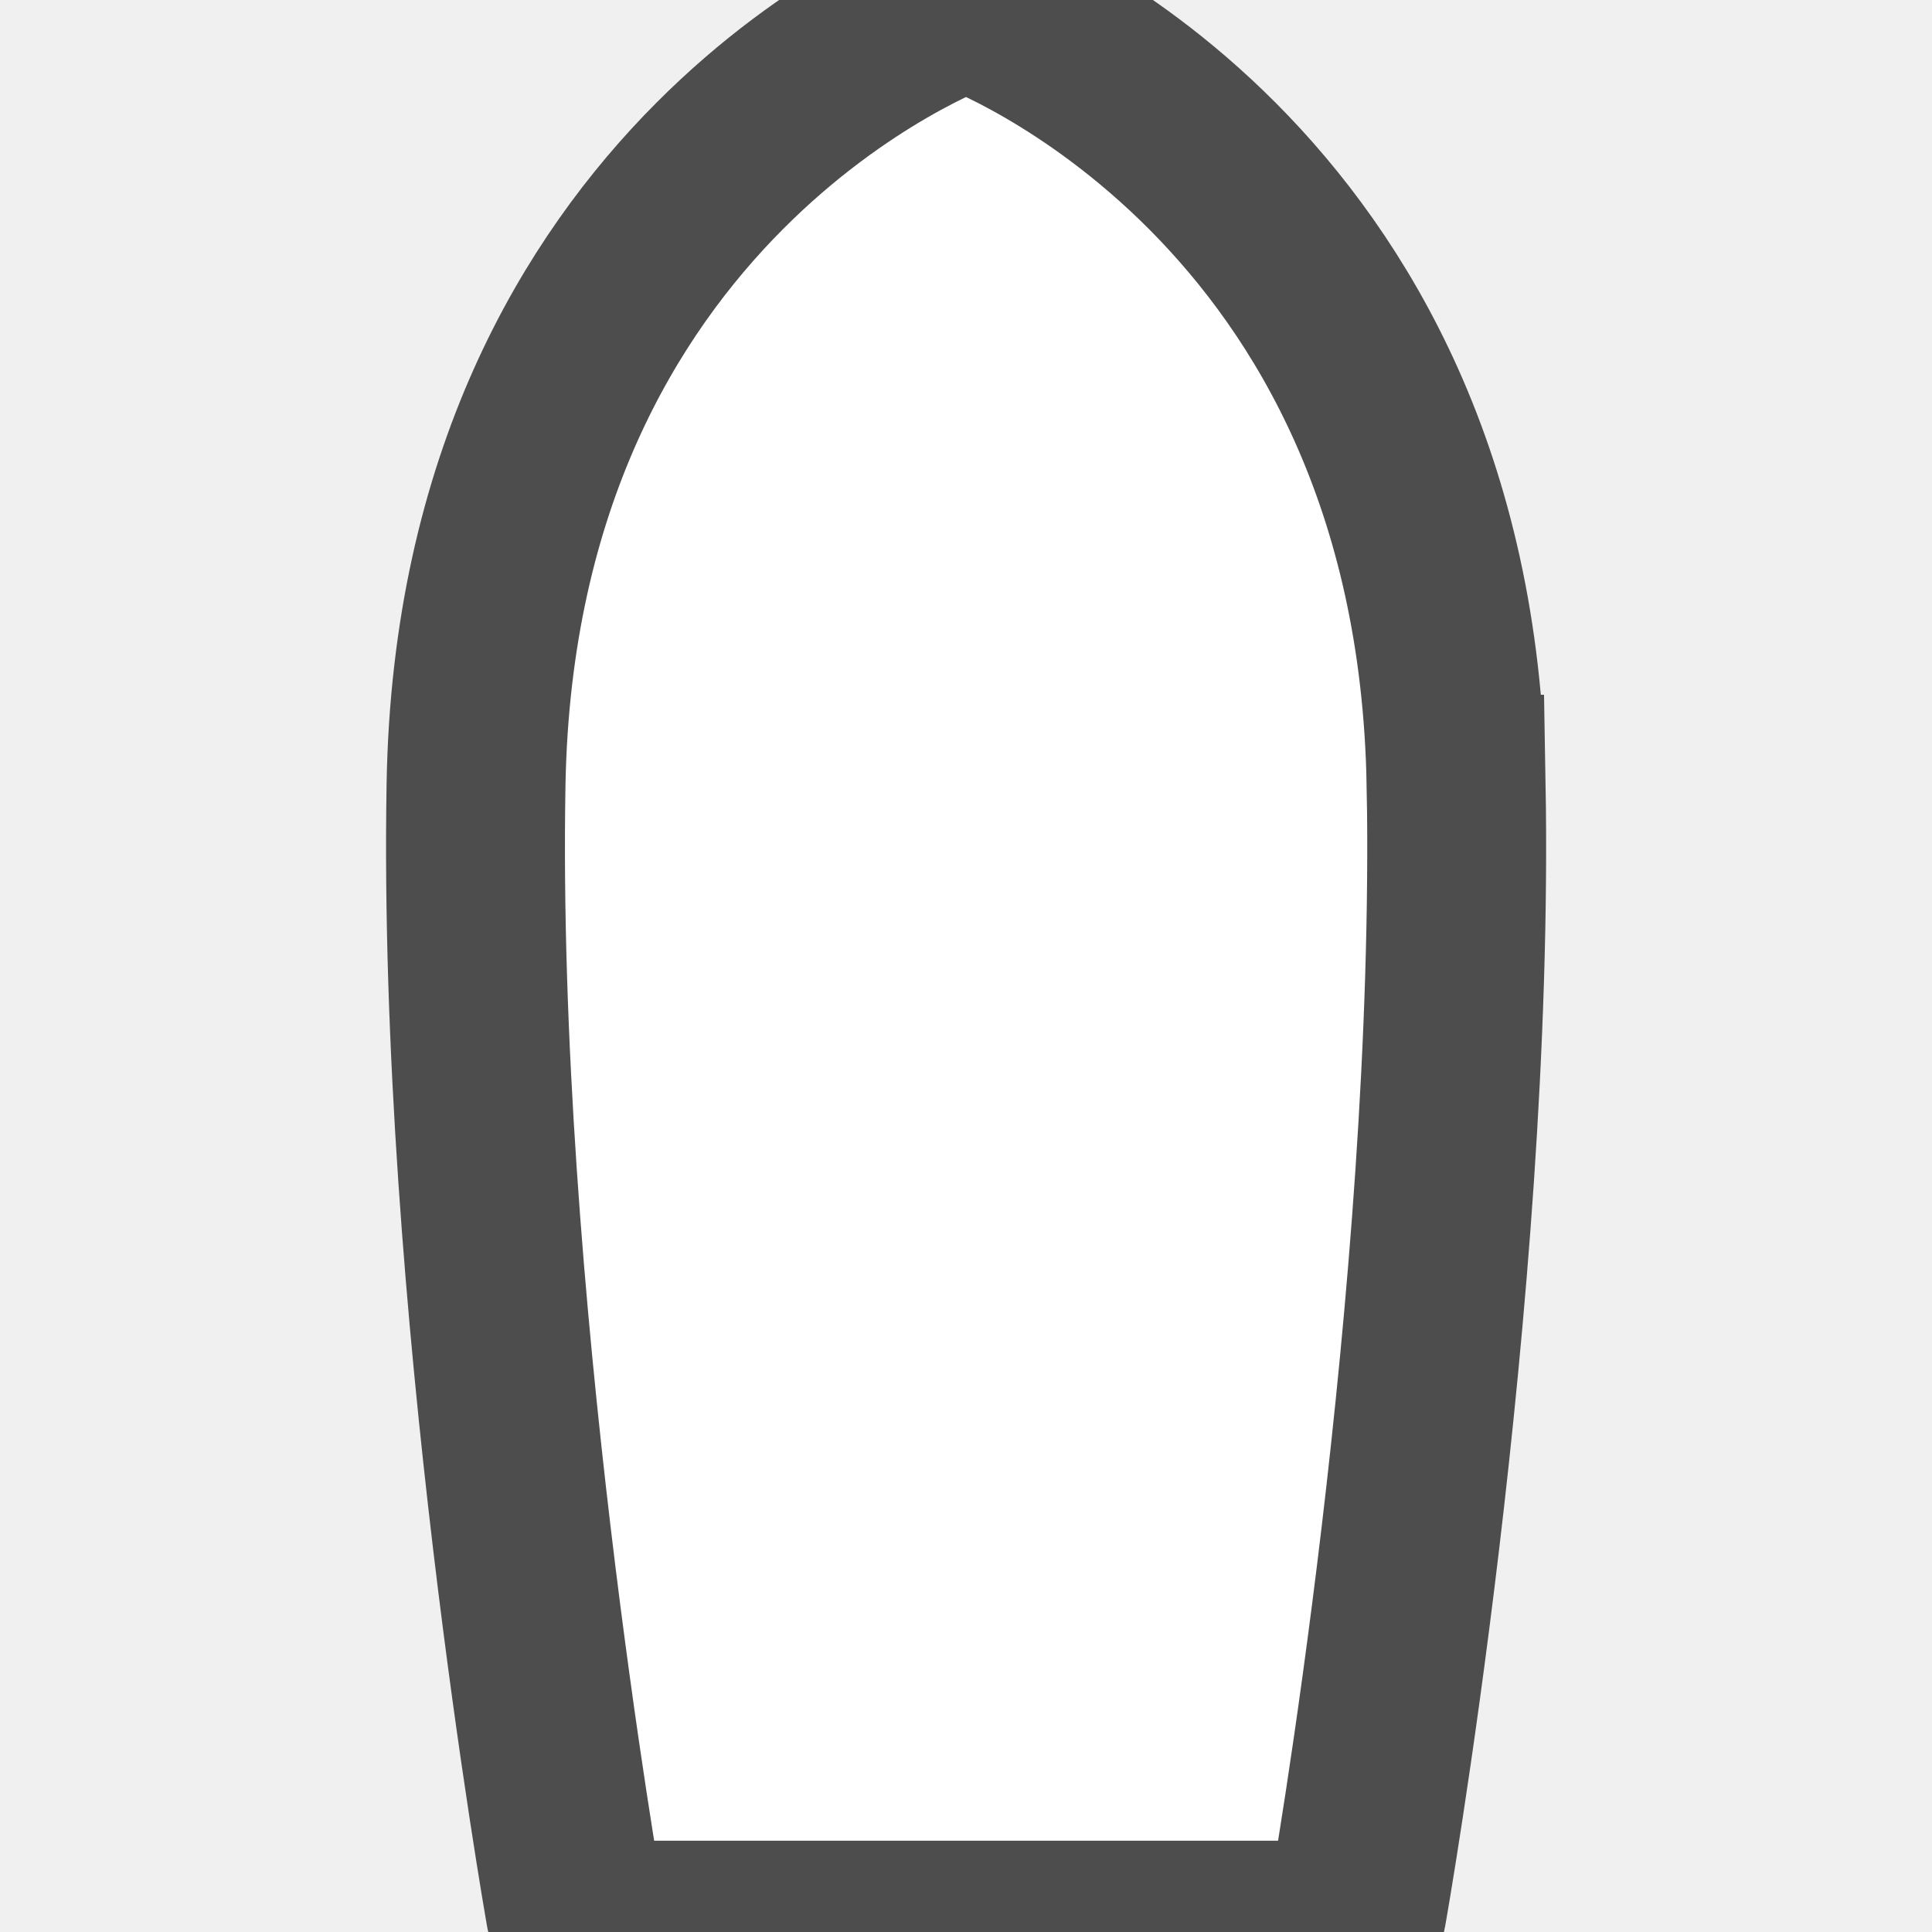
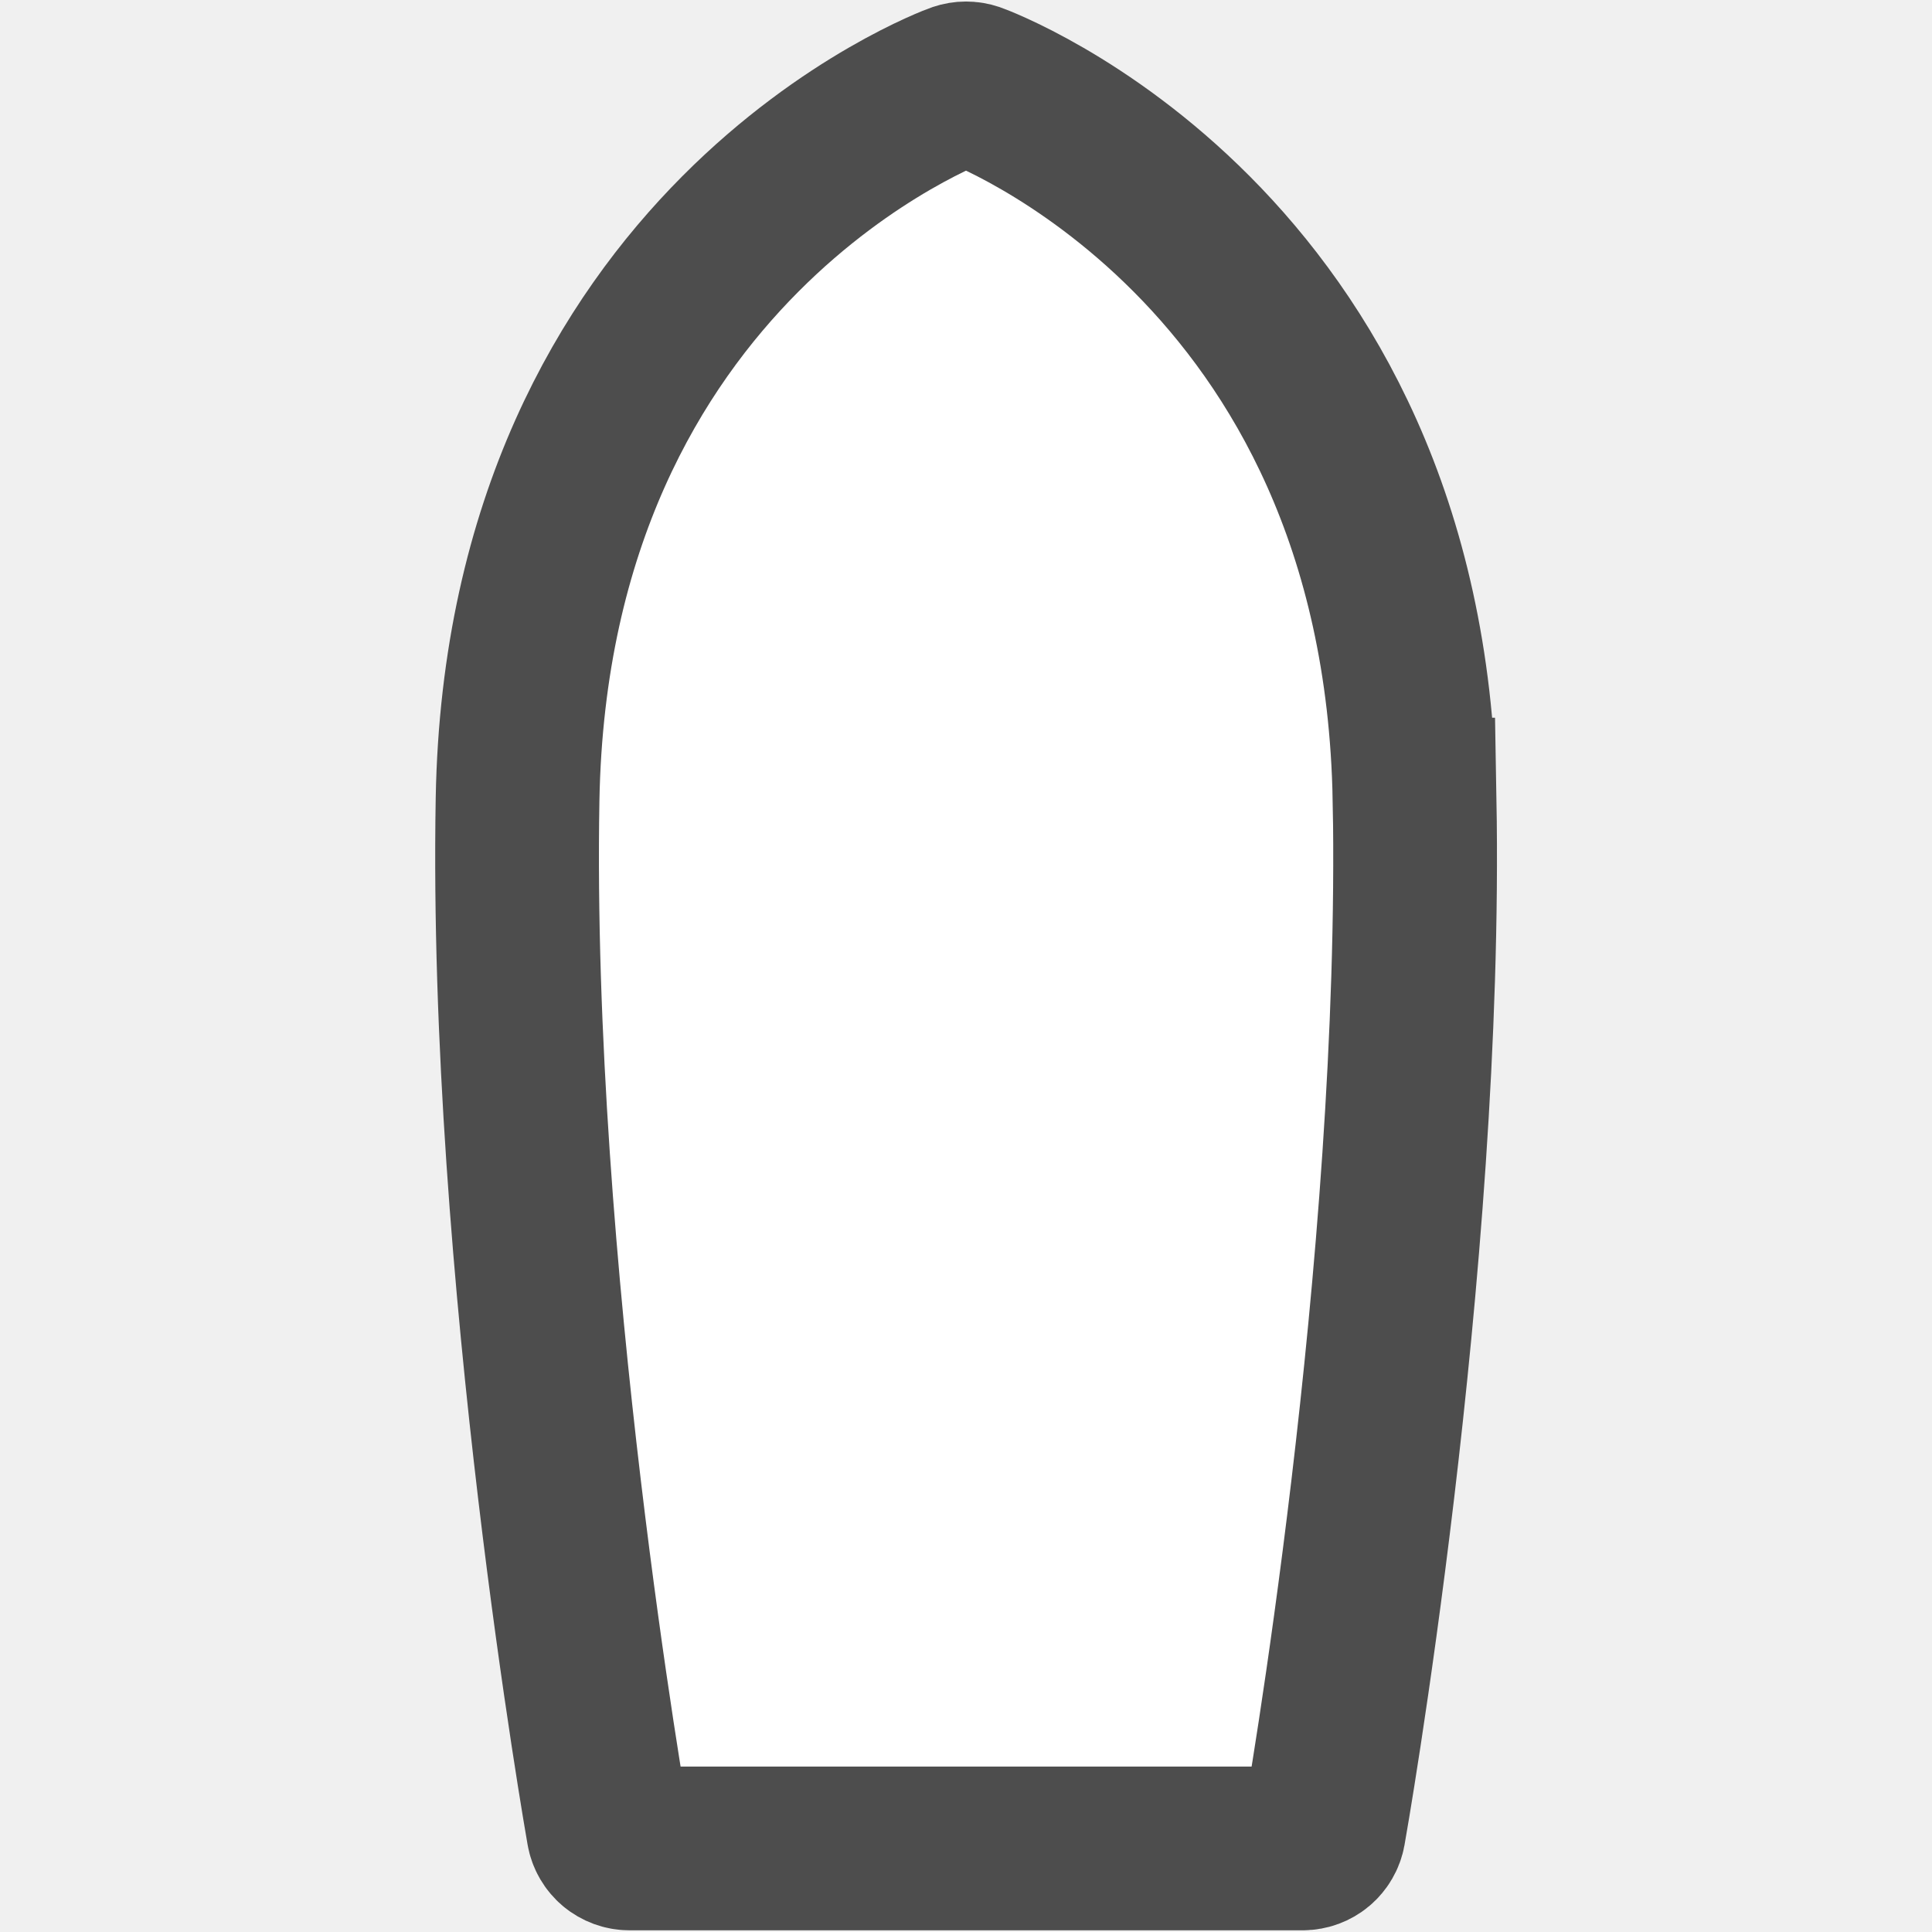
- <svg xmlns="http://www.w3.org/2000/svg" viewBox="276 276 648 648">
+ <svg xmlns="http://www.w3.org/2000/svg" viewBox="246 246 708 708">
  <path fill="white" stroke="#4d4d4d" stroke-width="60" d="m764.37 539.02c-3.633-203.81-160.14-261.49-161.71-262.02-1.742-0.59-3.543-0.59-5.285 0-1.594 0.531-158.11 58.184-161.71 262.02-3.012 172.22 32.887 375.82 33.238 377.86 0.68 3.777 3.926 6.496 7.793 6.496h246.67c3.867 0 7.113-2.715 7.793-6.496 0.383-2.035 36.281-205.64 33.238-377.86z" />
</svg>
